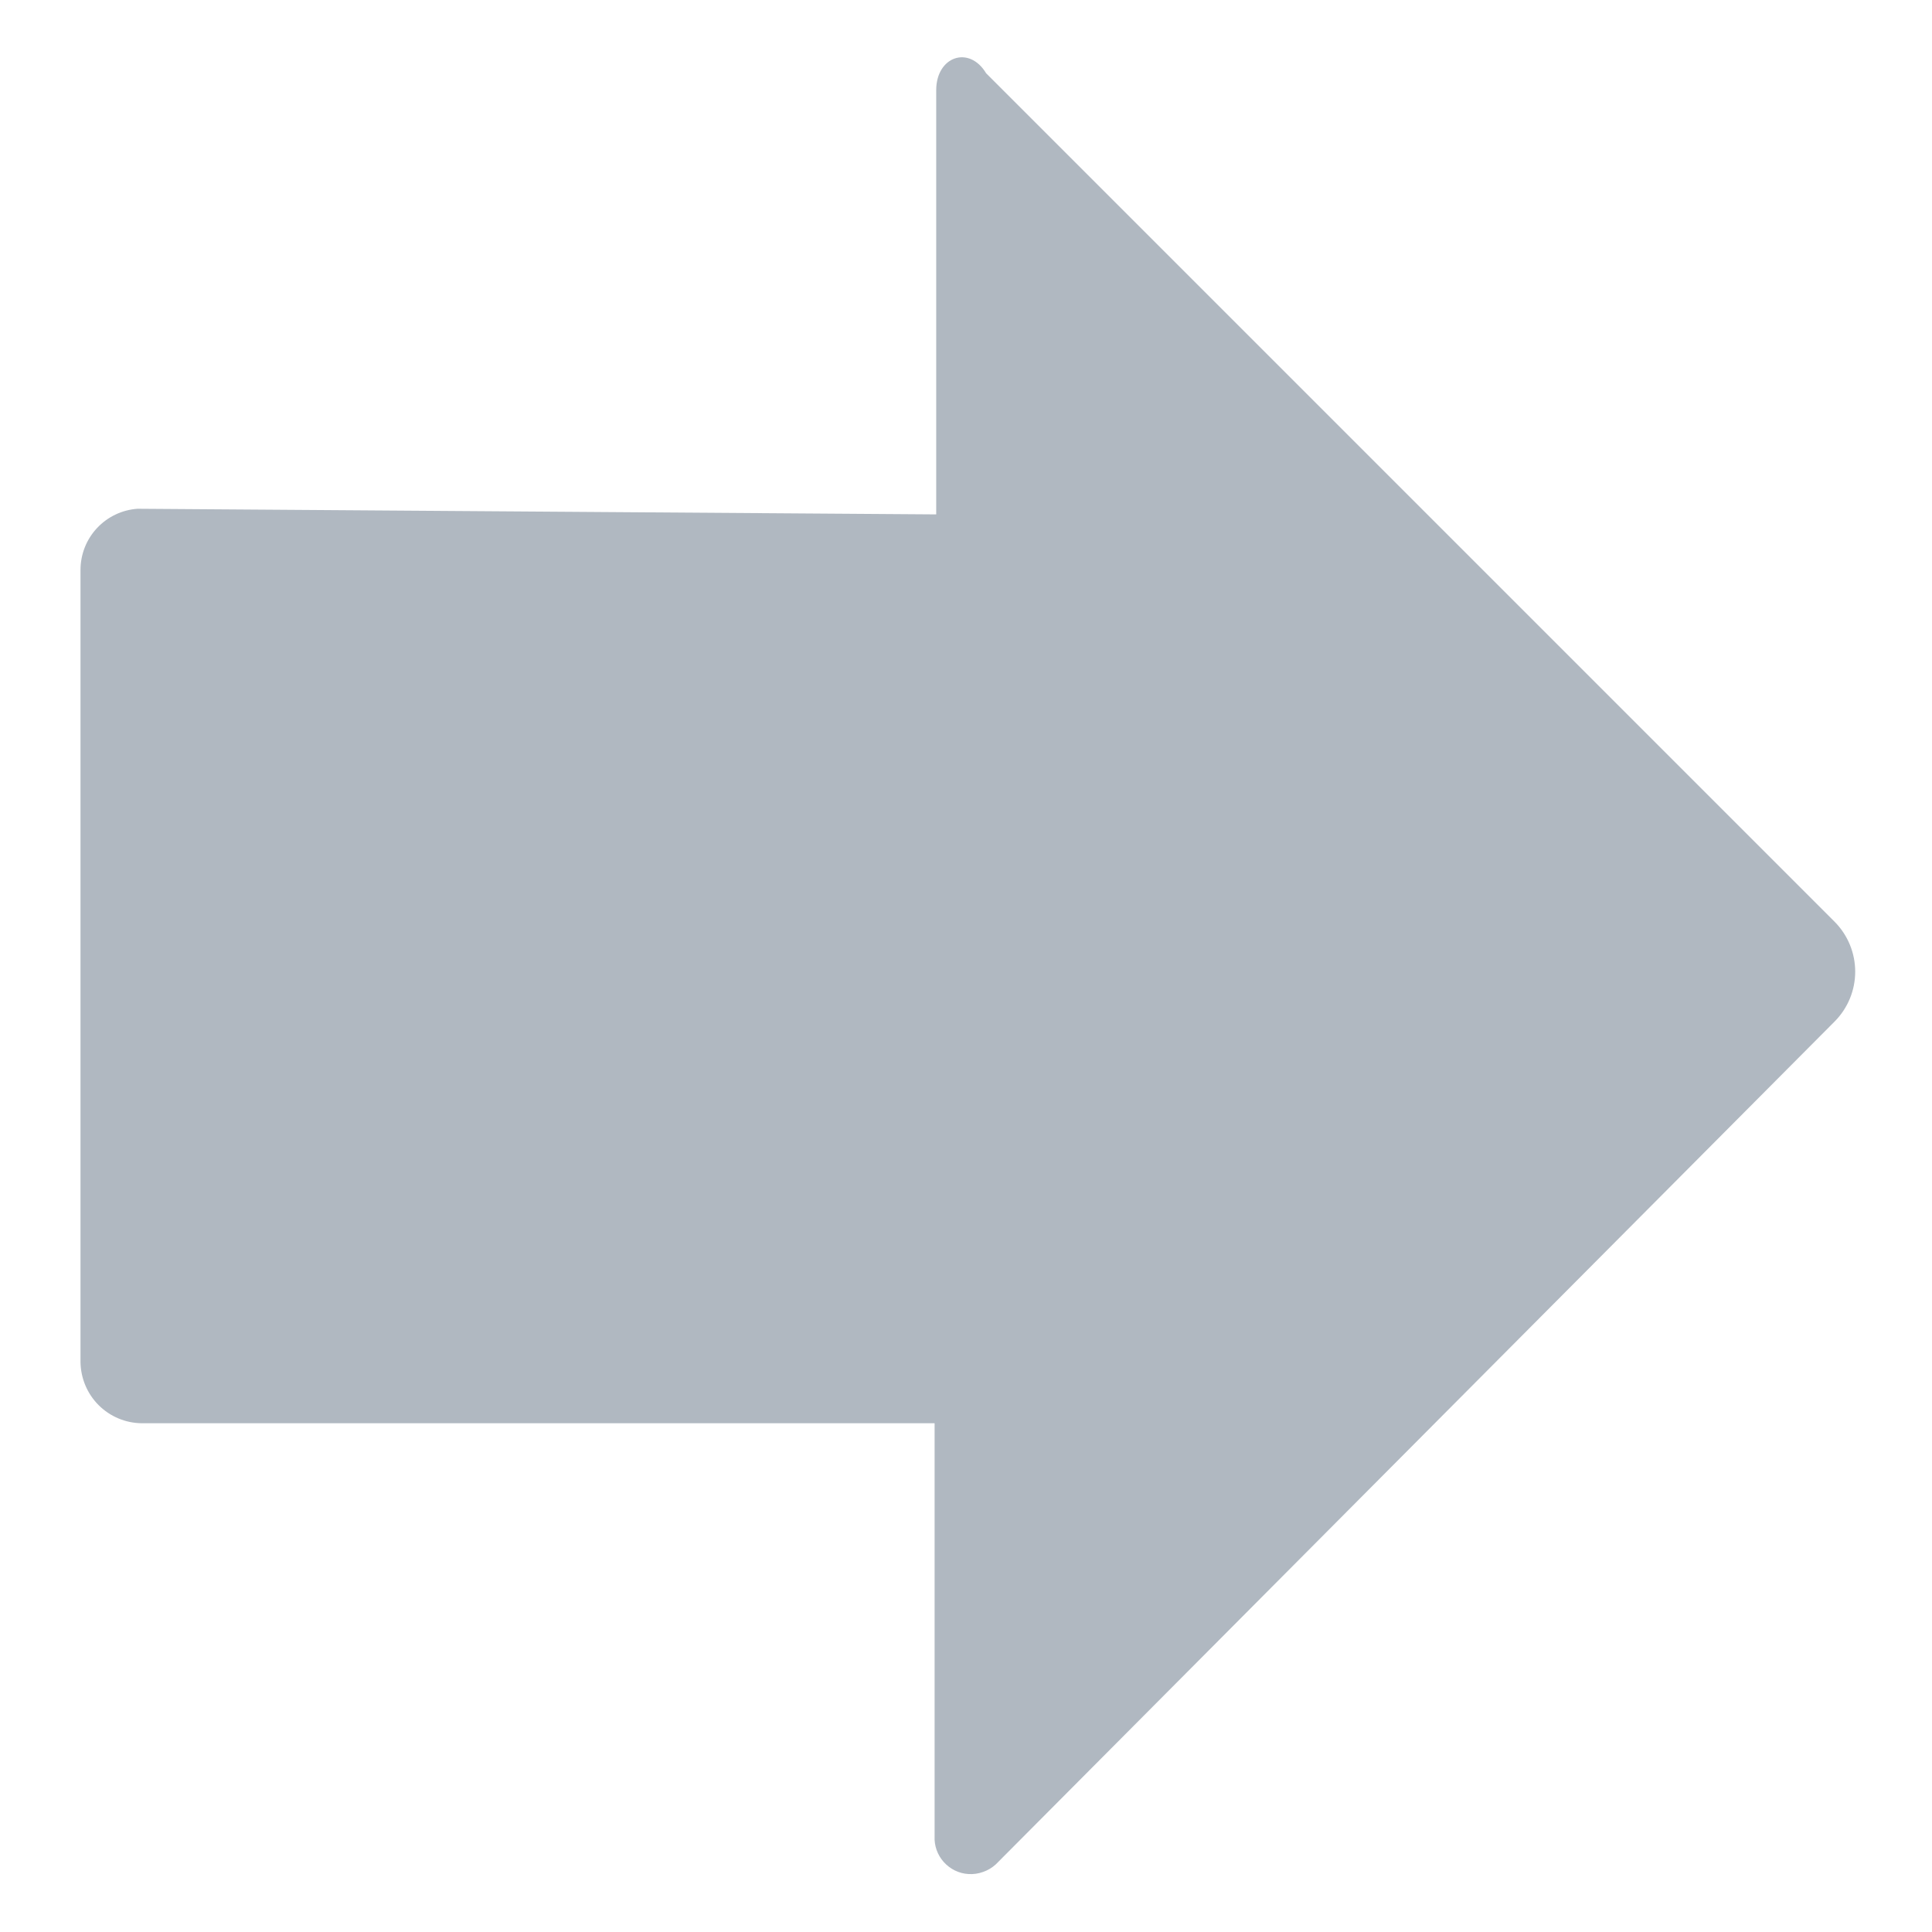
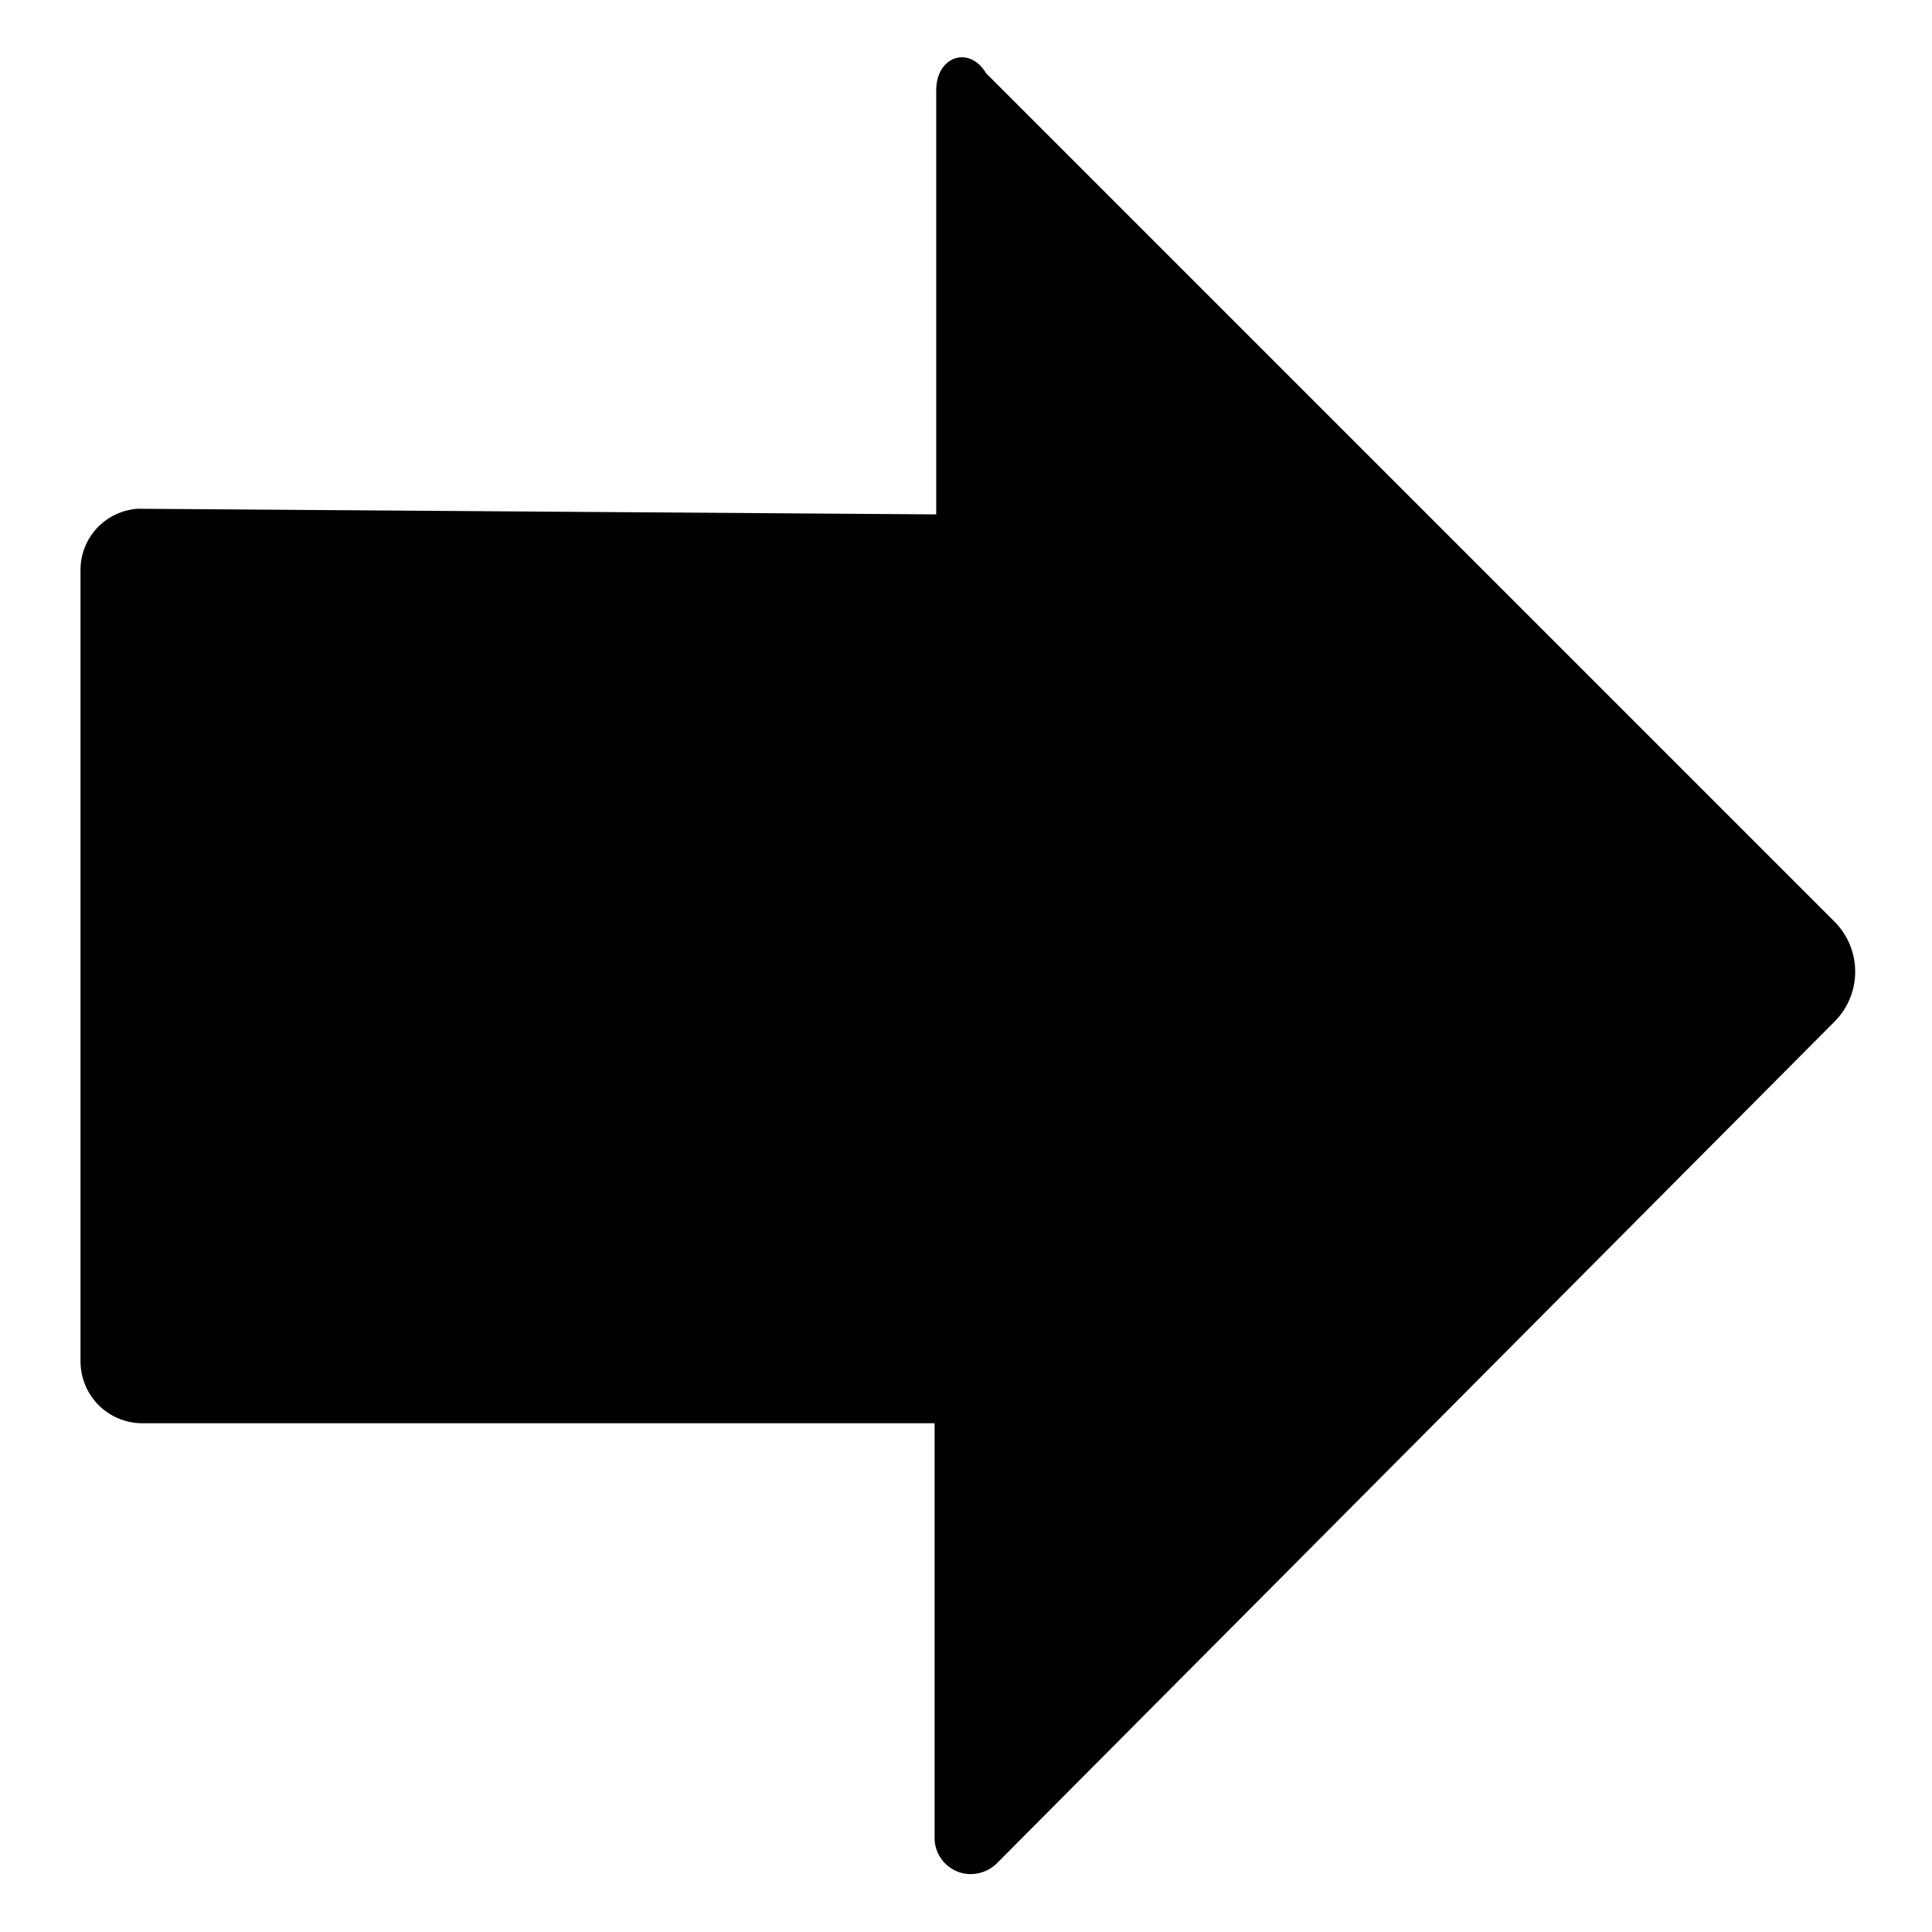
<svg xmlns="http://www.w3.org/2000/svg" width="24" height="24" viewBox="0 0 24 24" fill="none">
-   <path fill-rule="evenodd" clip-rule="evenodd" d="M22.79 11.45L12.25 0.91C12.04 0.56 11.63 0.7 11.63 1.12V6.39L1.71 6.32C1.517 6.333 1.337 6.419 1.205 6.56C1.073 6.701 1 6.887 1 7.08V16.92C1.003 17.121 1.083 17.313 1.225 17.455C1.367 17.597 1.559 17.678 1.76 17.68H11.61V22.81C11.604 22.928 11.645 23.043 11.724 23.131C11.803 23.219 11.912 23.273 12.03 23.28C12.092 23.284 12.154 23.275 12.212 23.254C12.27 23.234 12.324 23.202 12.37 23.16L22.79 12.69C22.954 12.525 23.046 12.303 23.046 12.07C23.046 11.838 22.954 11.615 22.79 11.45Z" fill="#B0B8C1" />
+   <path fill-rule="evenodd" clip-rule="evenodd" d="M22.79 11.45L12.25 0.91C12.04 0.56 11.63 0.7 11.63 1.12V6.39L1.71 6.32C1.517 6.333 1.337 6.419 1.205 6.56C1.073 6.701 1 6.887 1 7.08V16.92C1.003 17.121 1.083 17.313 1.225 17.455C1.367 17.597 1.559 17.678 1.76 17.68H11.61V22.81C11.604 22.928 11.645 23.043 11.724 23.131C11.803 23.219 11.912 23.273 12.03 23.28C12.092 23.284 12.154 23.275 12.212 23.254C12.27 23.234 12.324 23.202 12.37 23.16L22.79 12.69C22.954 12.525 23.046 12.303 23.046 12.07C23.046 11.838 22.954 11.615 22.79 11.45Z" fill="#000000" />
</svg>
